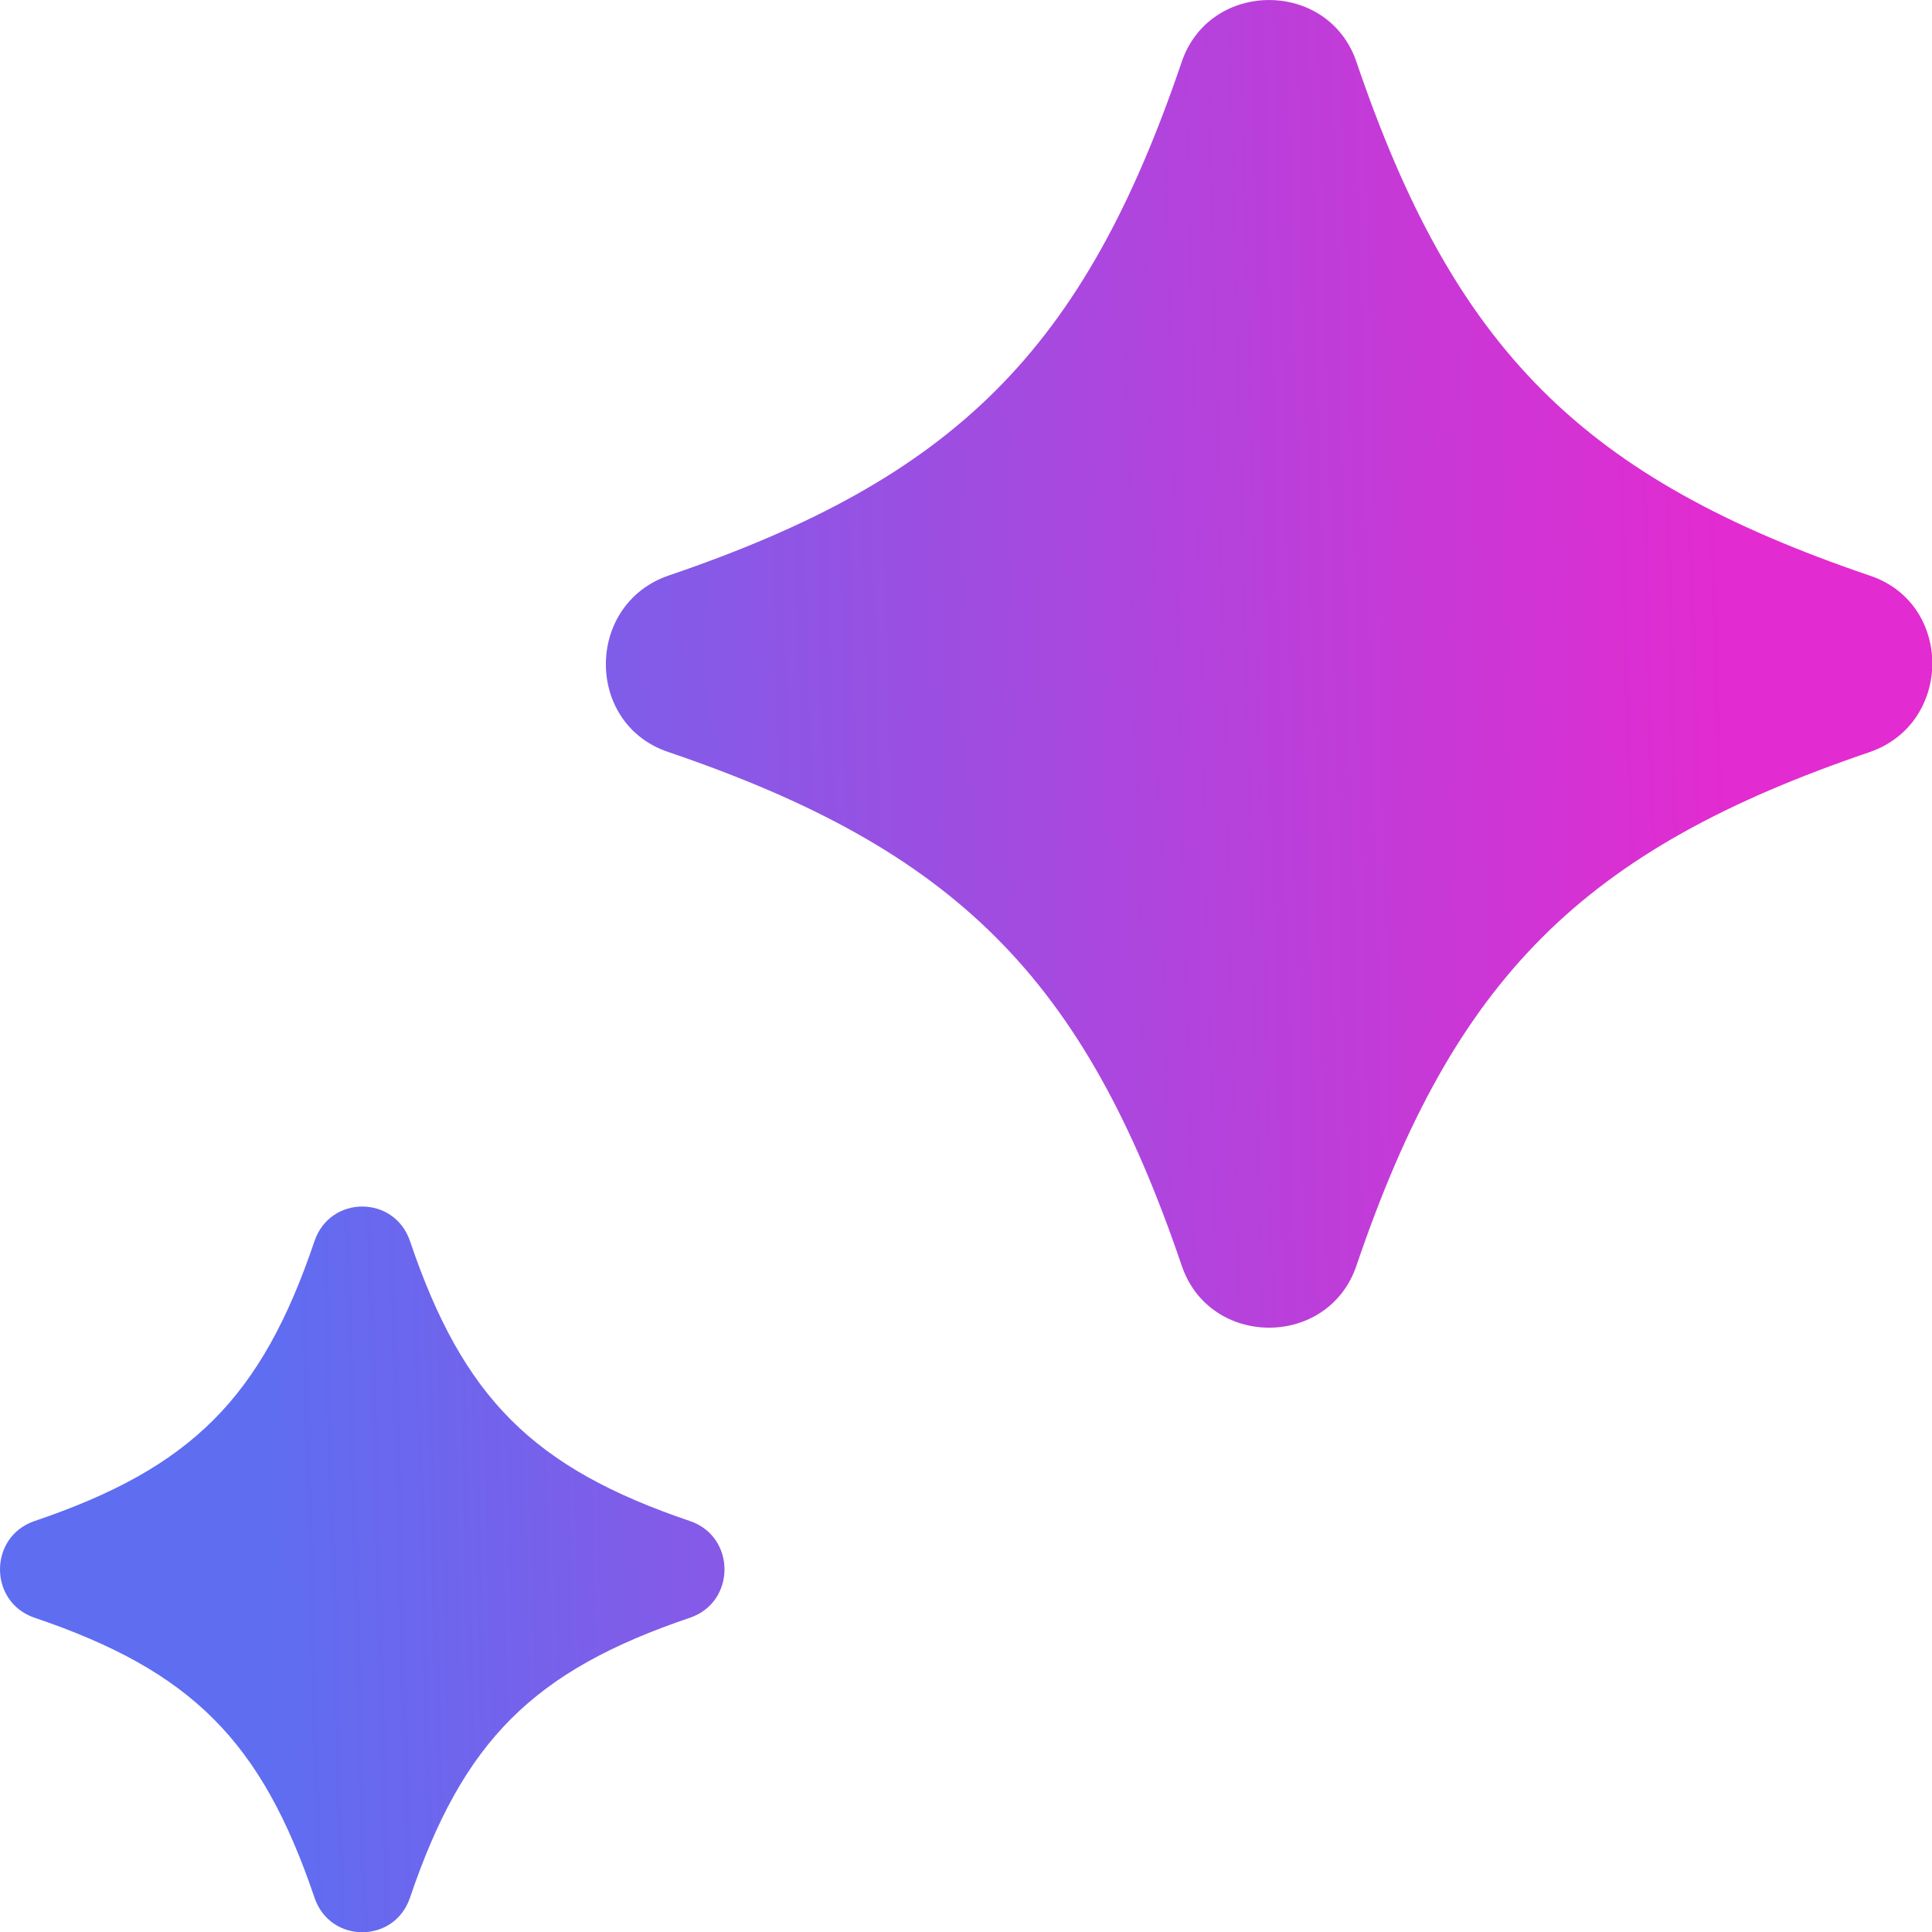
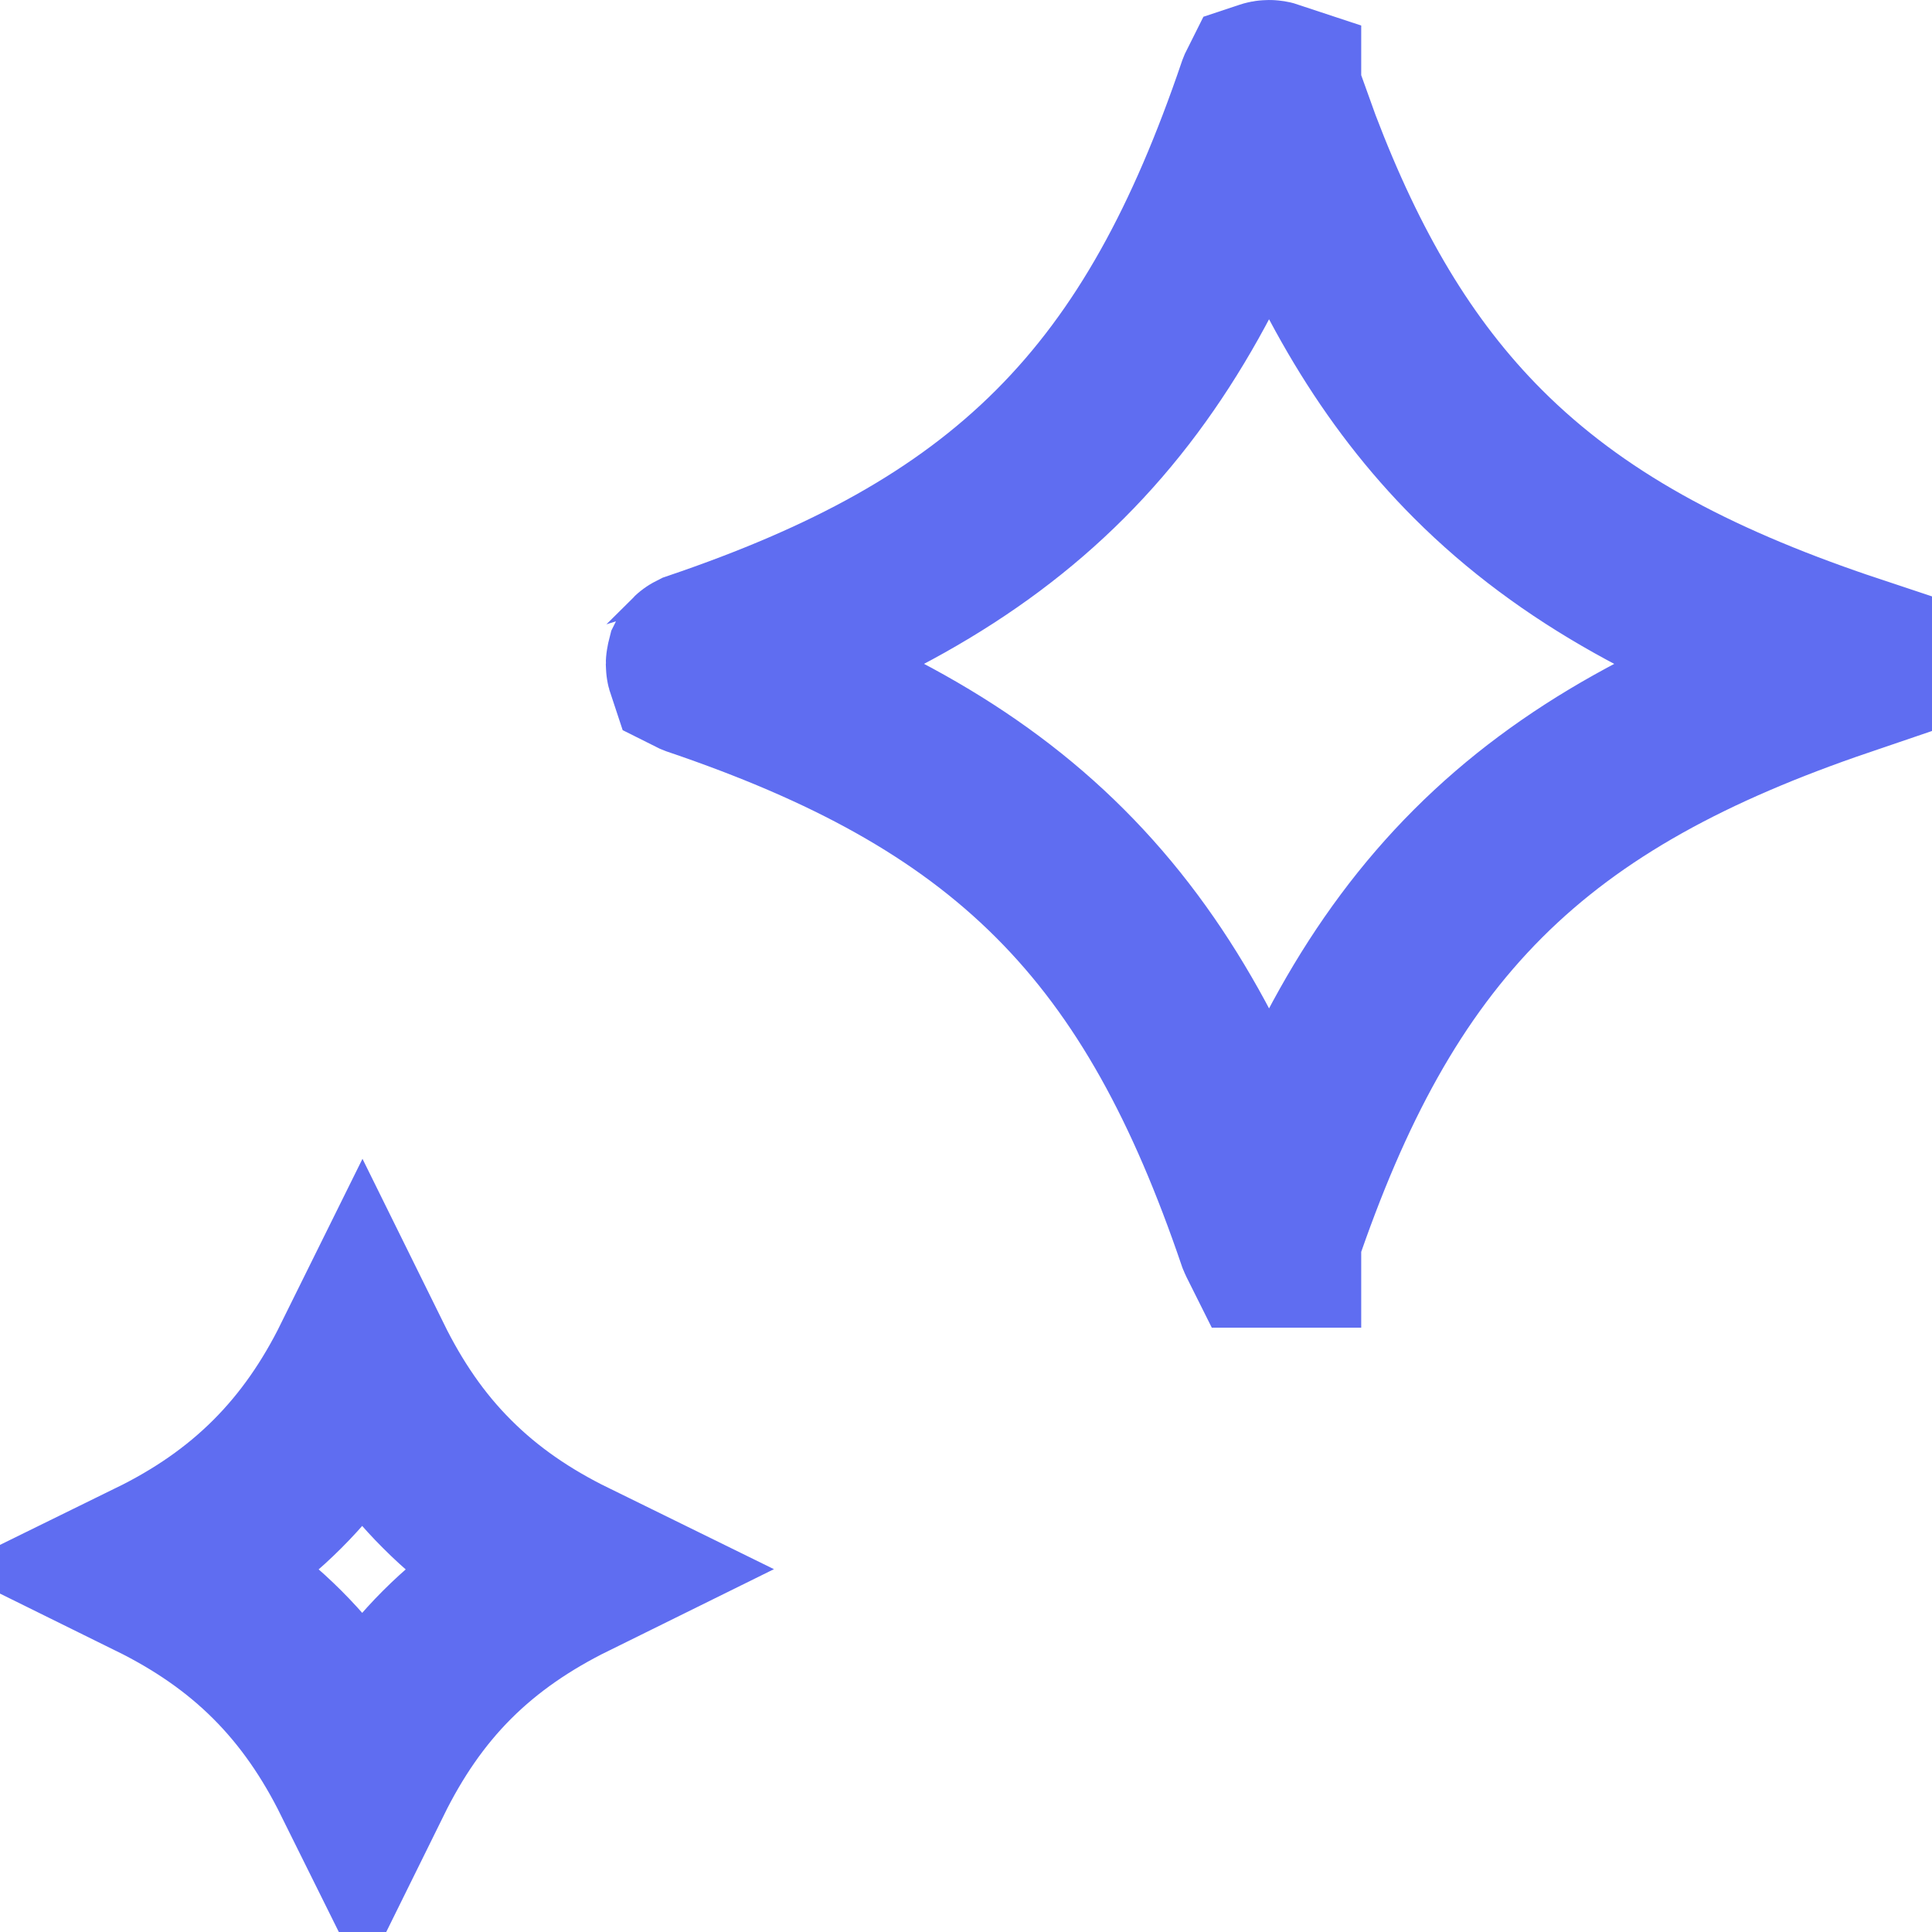
<svg xmlns="http://www.w3.org/2000/svg" width="16" height="16" viewBox="0 0 16 16" fill="none">
-   <path fill-rule="evenodd" clip-rule="evenodd" d="M2.605 10.277C2.165 11.577 1.585 12.157 0.285 12.597C-0.095 12.727 -0.095 13.267 0.285 13.397C1.585 13.837 2.165 14.417 2.605 15.717C2.735 16.097 3.265 16.097 3.395 15.717C3.835 14.417 4.415 13.837 5.715 13.397C6.095 13.267 6.095 12.727 5.715 12.597C4.415 12.157 3.835 11.577 3.395 10.277C3.265 9.897 2.735 9.897 2.605 10.277ZM9.785 0.517C8.975 2.897 7.915 3.958 5.535 4.767C4.845 5.007 4.845 5.997 5.535 6.228C7.915 7.037 8.975 8.098 9.785 10.477C10.015 11.168 11.005 11.168 11.235 10.477C12.045 8.098 13.105 7.037 15.485 6.228C16.175 5.988 16.175 4.997 15.485 4.767C13.105 3.958 12.045 2.897 11.235 0.517C11.005 -0.172 10.015 -0.172 9.785 0.517Z" fill="url(#paint0_linear_2184_505)" />
-   <defs>
-     <linearGradient id="paint0_linear_2184_505" x1="2.002" y1="2" x2="14.178" y2="1.692" gradientUnits="userSpaceOnUse">
-       <stop stop-color="#5F6DF1" />
-       <stop offset="1" stop-color="#E22BD0" />
-     </linearGradient>
-   </defs>
+   <path d="M10.499 10.245C10.498 10.243 10.497 10.242 10.497 10.241L10.495 10.236C10.069 8.986 9.554 8.009 8.779 7.234C8.004 6.459 7.027 5.943 5.777 5.518L5.772 5.516L5.77 5.515C5.769 5.512 5.767 5.508 5.767 5.501C5.767 5.495 5.769 5.489 5.77 5.485C5.771 5.483 5.772 5.482 5.772 5.481C5.773 5.48 5.775 5.479 5.777 5.478C7.027 5.053 8.004 4.536 8.779 3.761C9.554 2.986 10.069 2.009 10.495 0.759L10.497 0.754L10.498 0.752C10.501 0.751 10.505 0.75 10.51 0.75C10.515 0.75 10.52 0.751 10.523 0.752L10.523 0.754L10.525 0.759L10.689 1.215C11.083 2.25 11.563 3.083 12.241 3.761C13.016 4.536 13.994 5.053 15.244 5.478L15.248 5.479L15.251 5.48C15.251 5.483 15.252 5.487 15.252 5.494C15.252 5.5 15.252 5.506 15.251 5.51C15.25 5.512 15.249 5.514 15.249 5.515C15.247 5.516 15.244 5.517 15.239 5.519L15.24 5.52C13.992 5.945 13.015 6.46 12.241 7.234C11.466 8.009 10.95 8.986 10.525 10.236L10.523 10.241C10.523 10.242 10.523 10.243 10.523 10.245C10.52 10.245 10.515 10.245 10.51 10.245C10.506 10.245 10.502 10.245 10.499 10.245ZM3.001 14.705C2.814 14.328 2.588 13.995 2.297 13.704C2.005 13.412 1.67 13.185 1.289 12.997C1.67 12.81 2.005 12.582 2.297 12.29C2.587 12 2.814 11.668 3.001 11.29C3.187 11.667 3.412 12.001 3.702 12.29C3.994 12.583 4.33 12.81 4.711 12.997C4.33 13.185 3.994 13.412 3.702 13.704C3.412 13.994 3.187 14.328 3.001 14.705Z" stroke="#5F6DF1" stroke-width="1.5" />
</svg>
